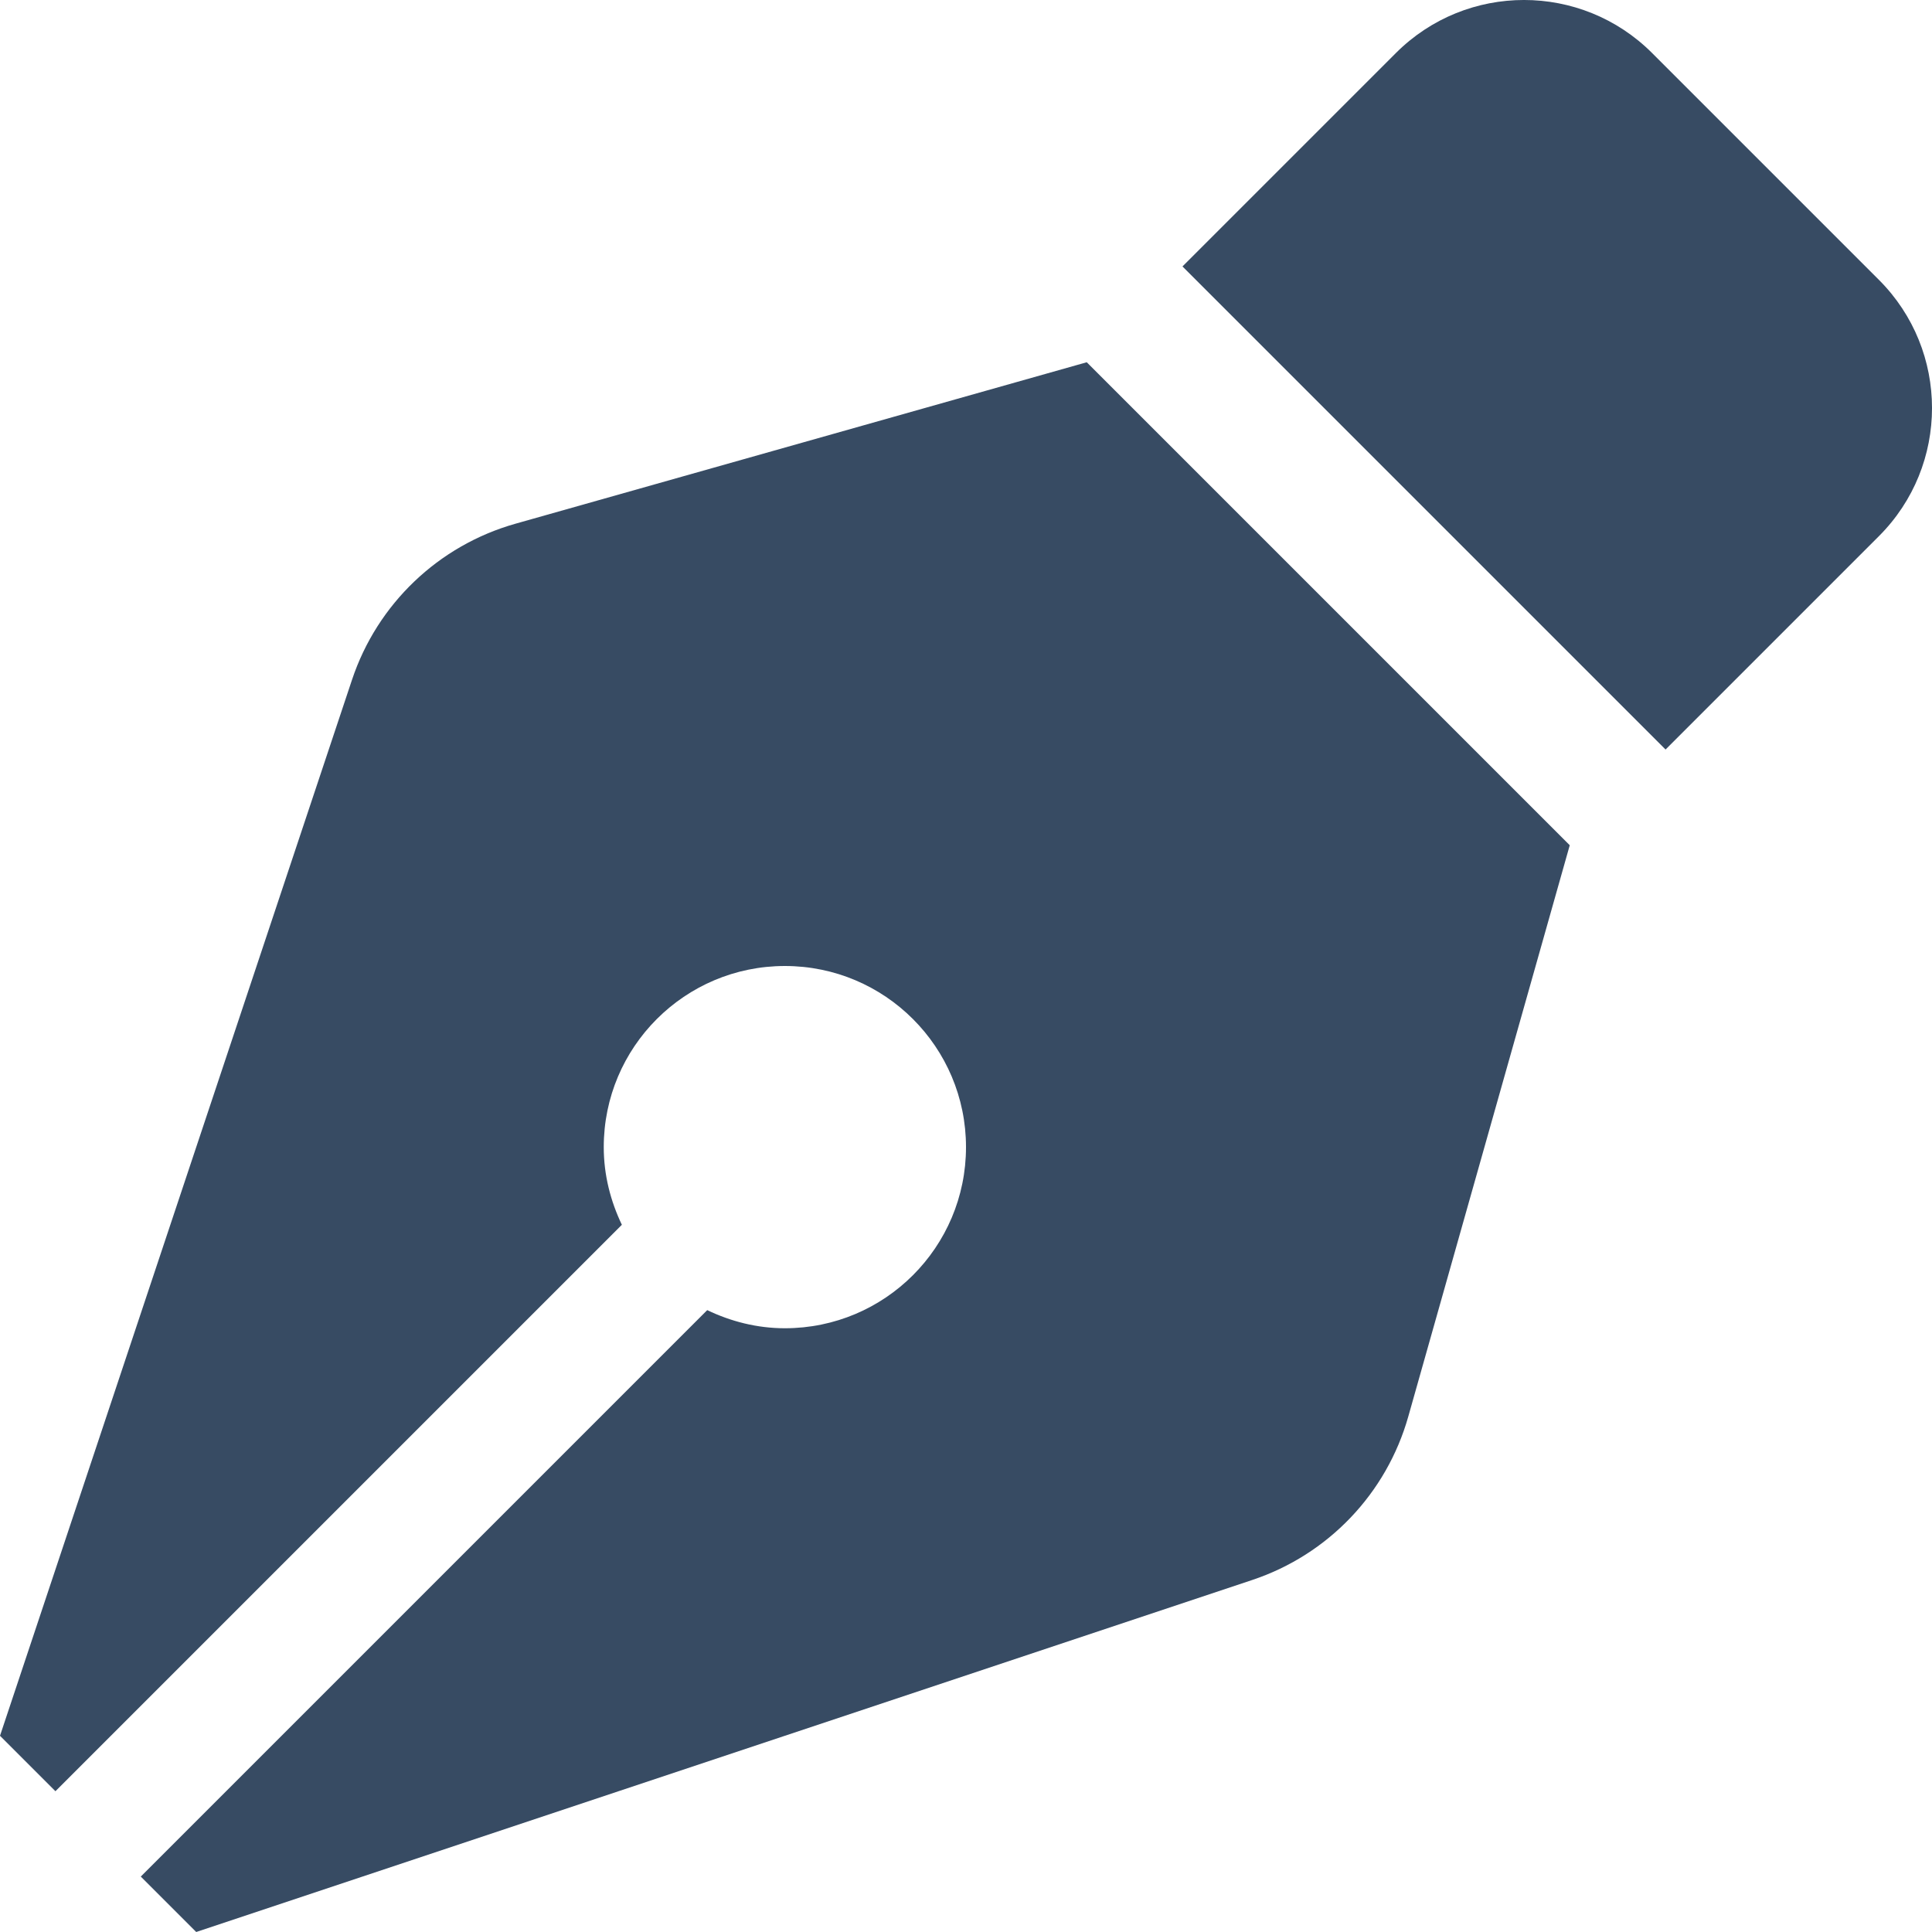
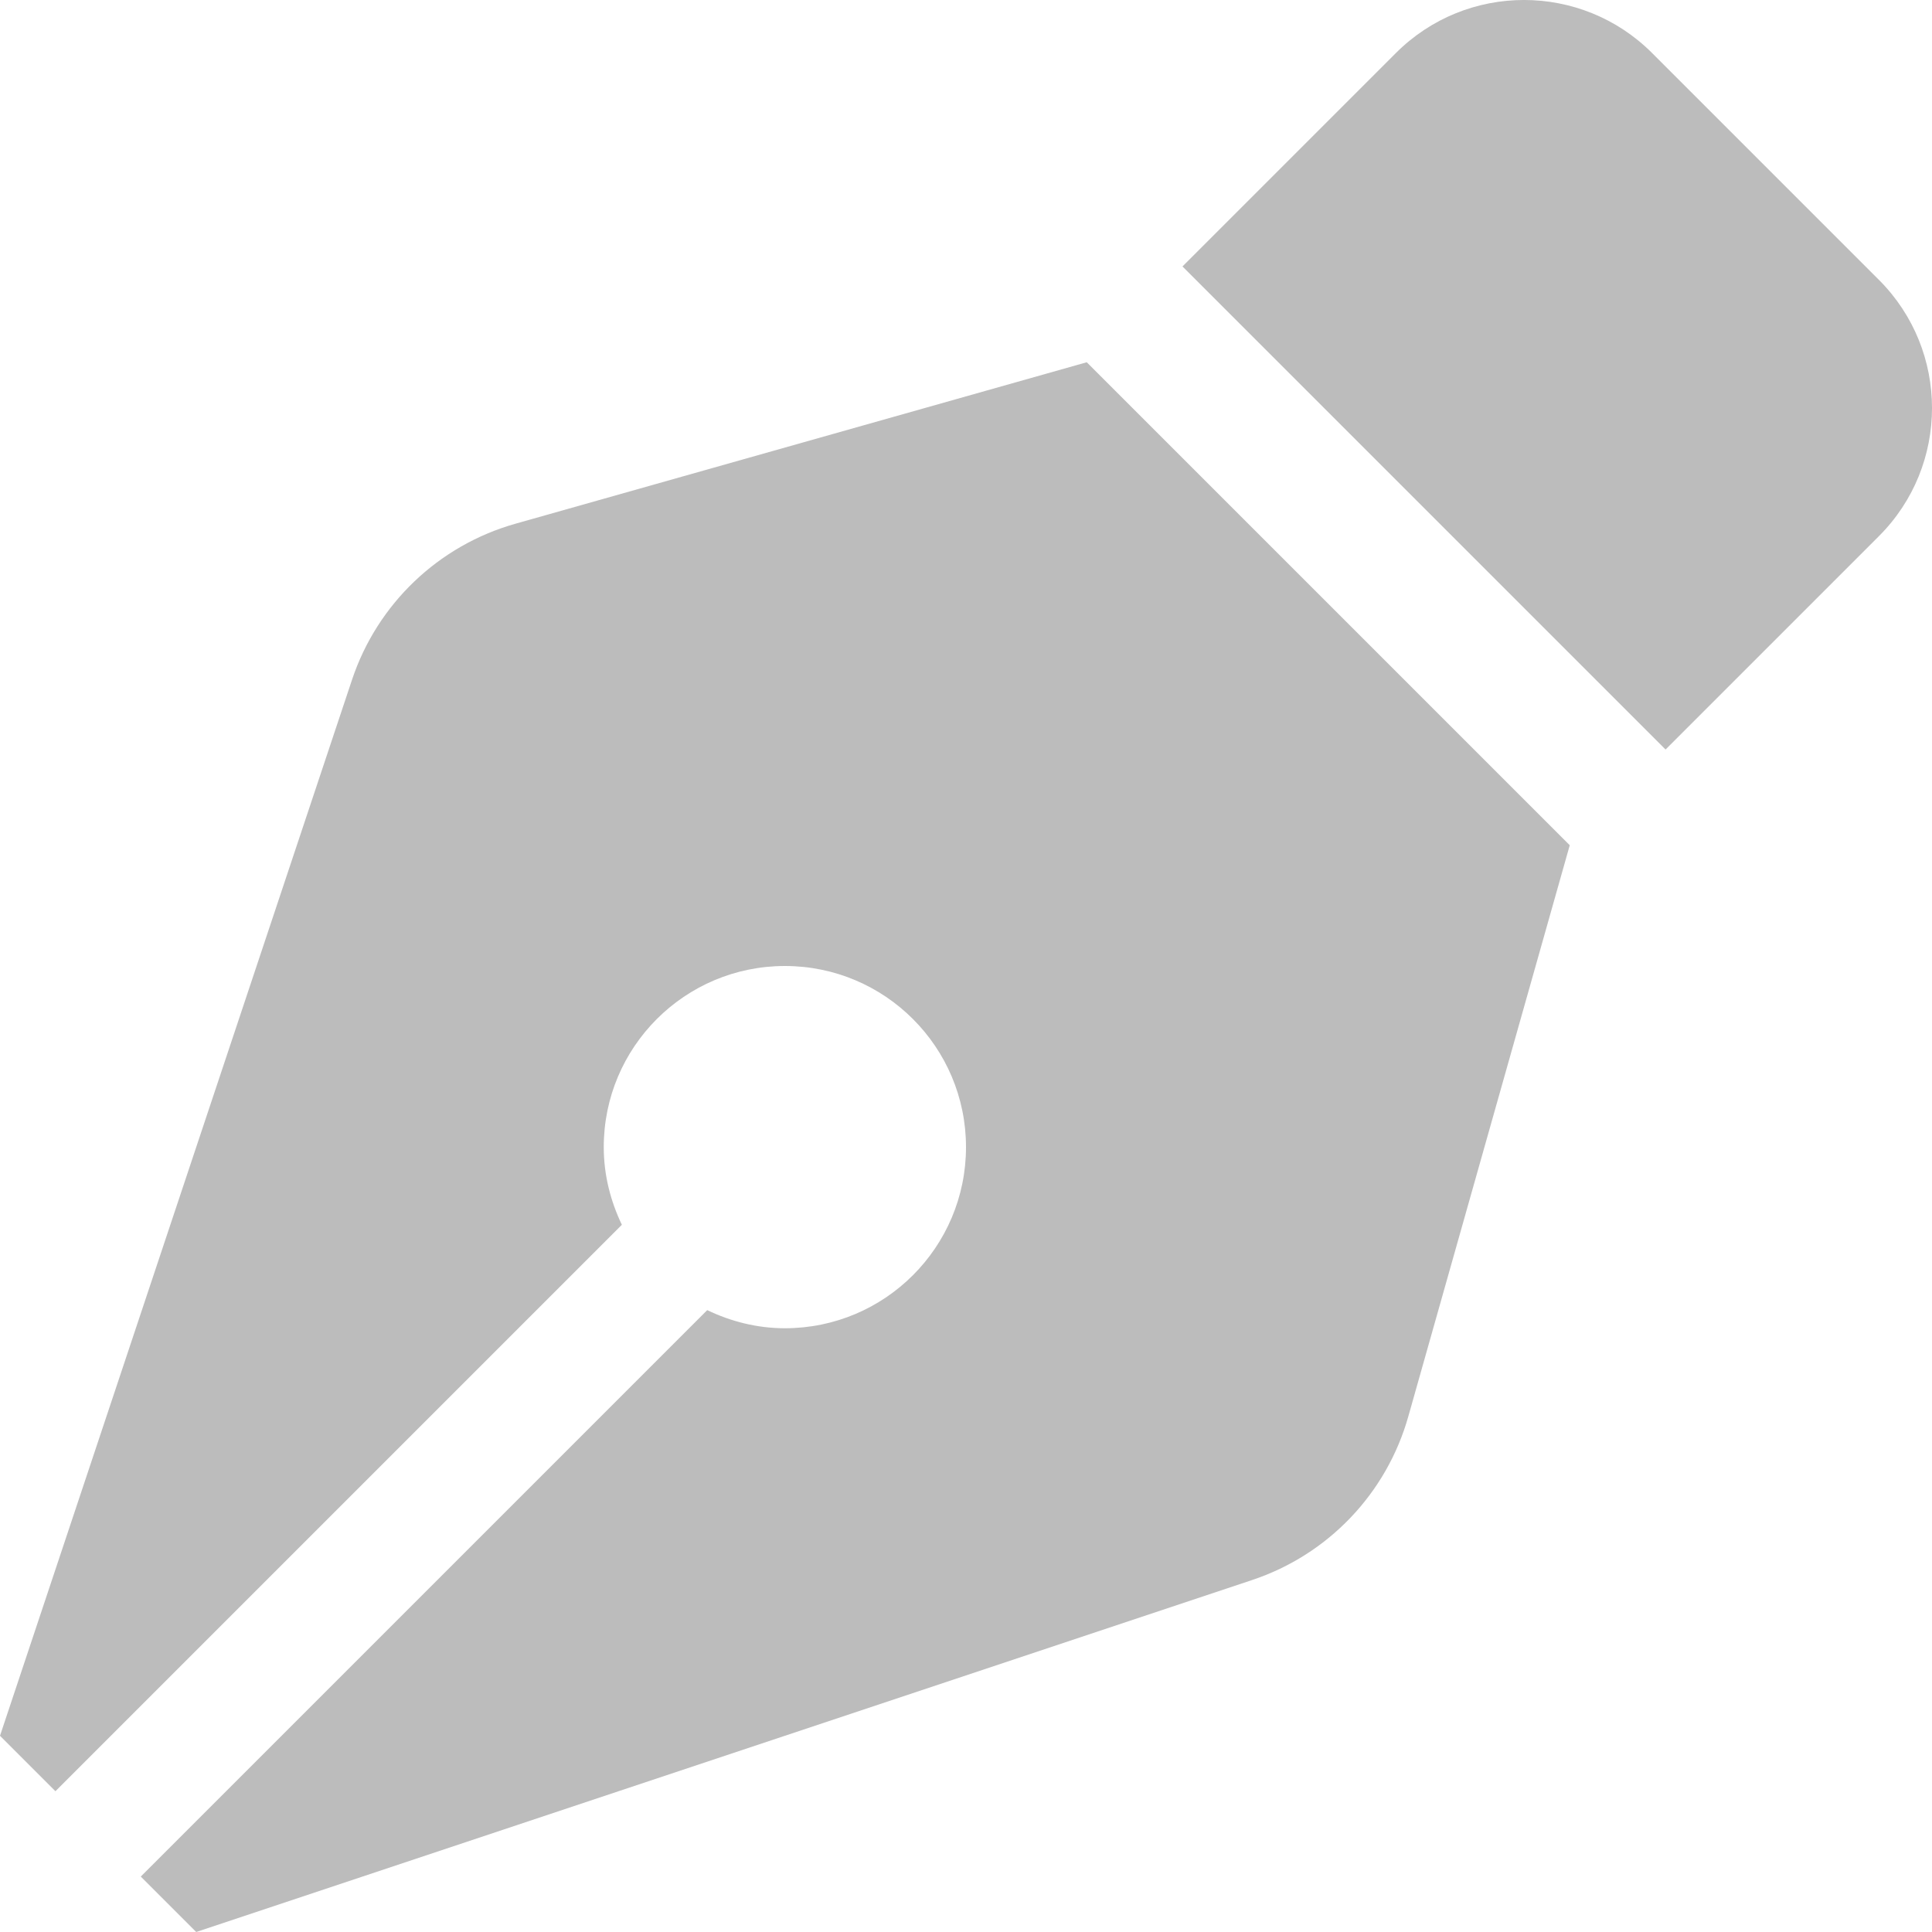
<svg xmlns="http://www.w3.org/2000/svg" aria-hidden="true" data-prefix="fas" data-icon="pen-nib" class="svg-inline--fa fa-pen-nib fa-w-16" role="img" viewBox="0 0 512 512">
-   <path fill="#374b63" d="M136.6 138.79a64.003 64.003 0 0 0-43.31 41.35L0 460l14.69 14.69L164.8 324.58c-2.99-6.26-4.8-13.18-4.8-20.58 0-26.51 21.49-48 48-48s48 21.49 48 48-21.49 48-48 48c-7.4 0-14.32-1.81-20.58-4.8L37.31 497.31 52 512l279.86-93.29a64.003 64.003 0 0 0 41.35-43.31L416 224 288 96l-151.4 42.79zm361.34-64.62l-60.11-60.11c-18.75-18.75-49.16-18.75-67.91 0l-56.55 56.55 128.02 128.02 56.55-56.55c18.75-18.75 18.75-49.15 0-67.91z" />
+   <path fill="#bcbcbc" d="M136.6 138.79a64.003 64.003 0 0 0-43.31 41.35L0 460l14.69 14.69L164.8 324.58c-2.99-6.26-4.8-13.18-4.8-20.58 0-26.51 21.49-48 48-48s48 21.49 48 48-21.49 48-48 48c-7.4 0-14.32-1.81-20.58-4.8L37.31 497.31 52 512l279.86-93.29a64.003 64.003 0 0 0 41.35-43.31L416 224 288 96l-151.4 42.79zm361.34-64.62l-60.11-60.11c-18.75-18.75-49.16-18.75-67.91 0l-56.55 56.55 128.02 128.02 56.55-56.55c18.75-18.75 18.75-49.15 0-67.91z" />
</svg>
